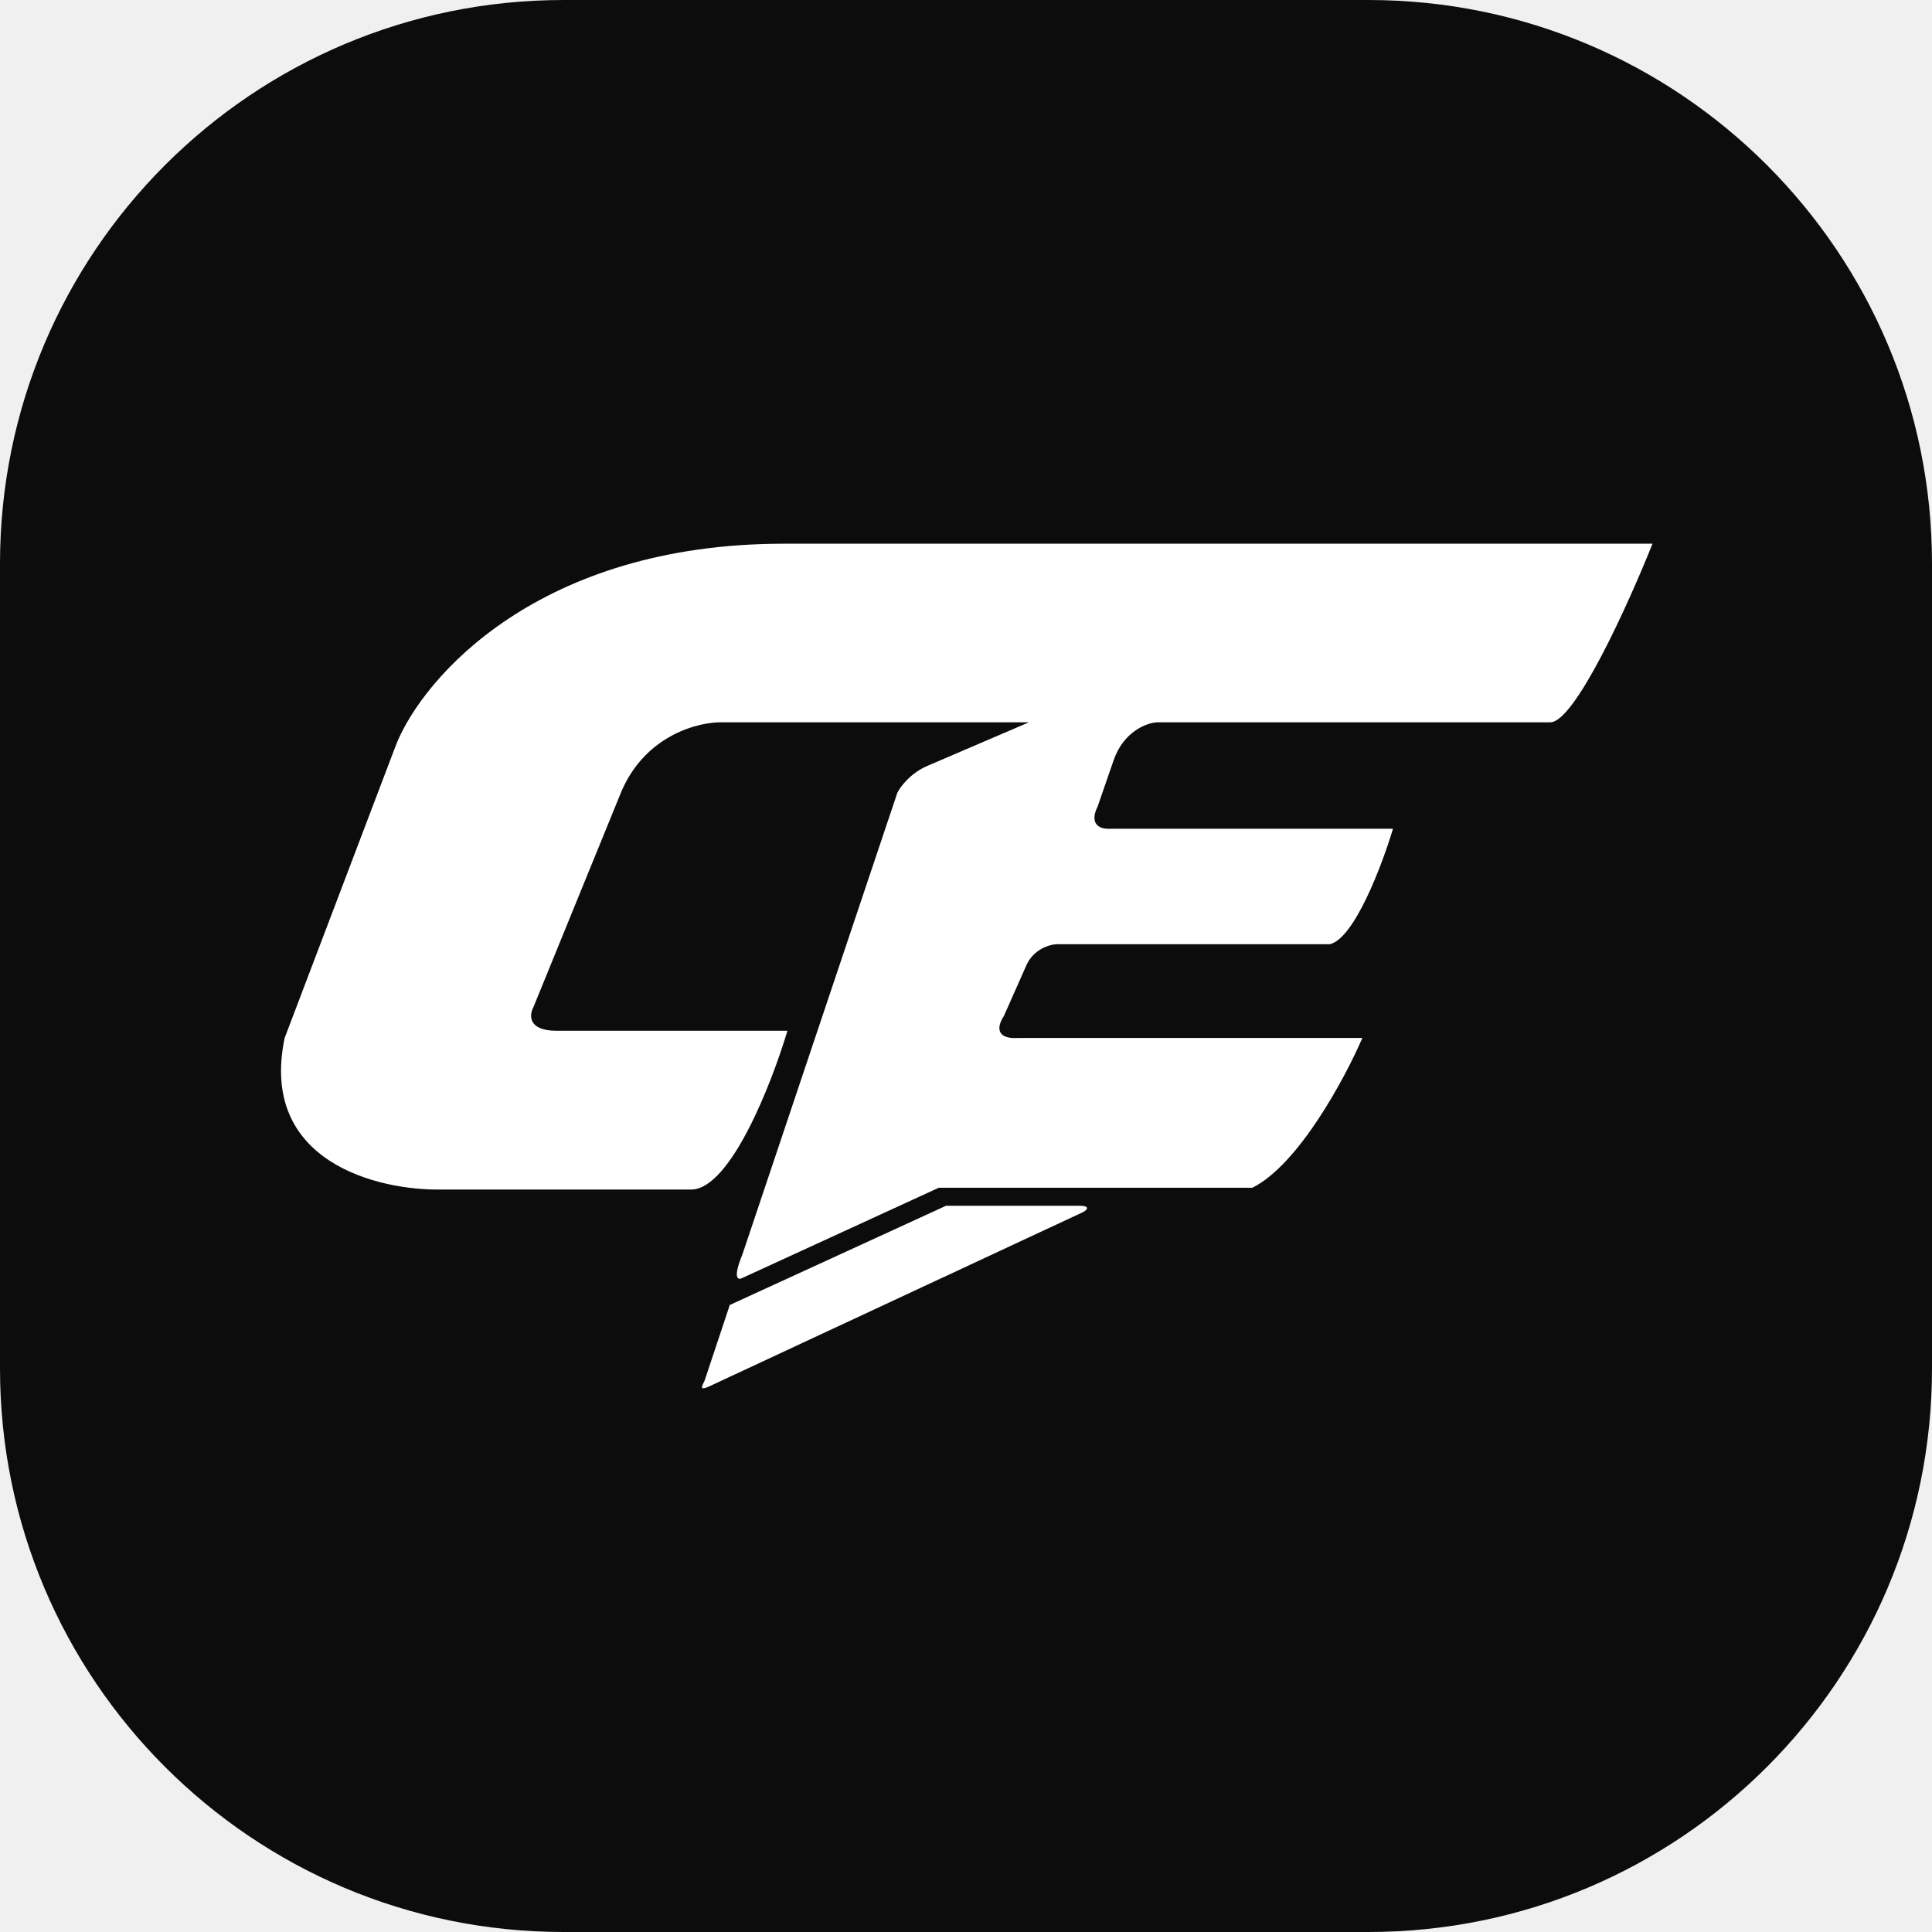
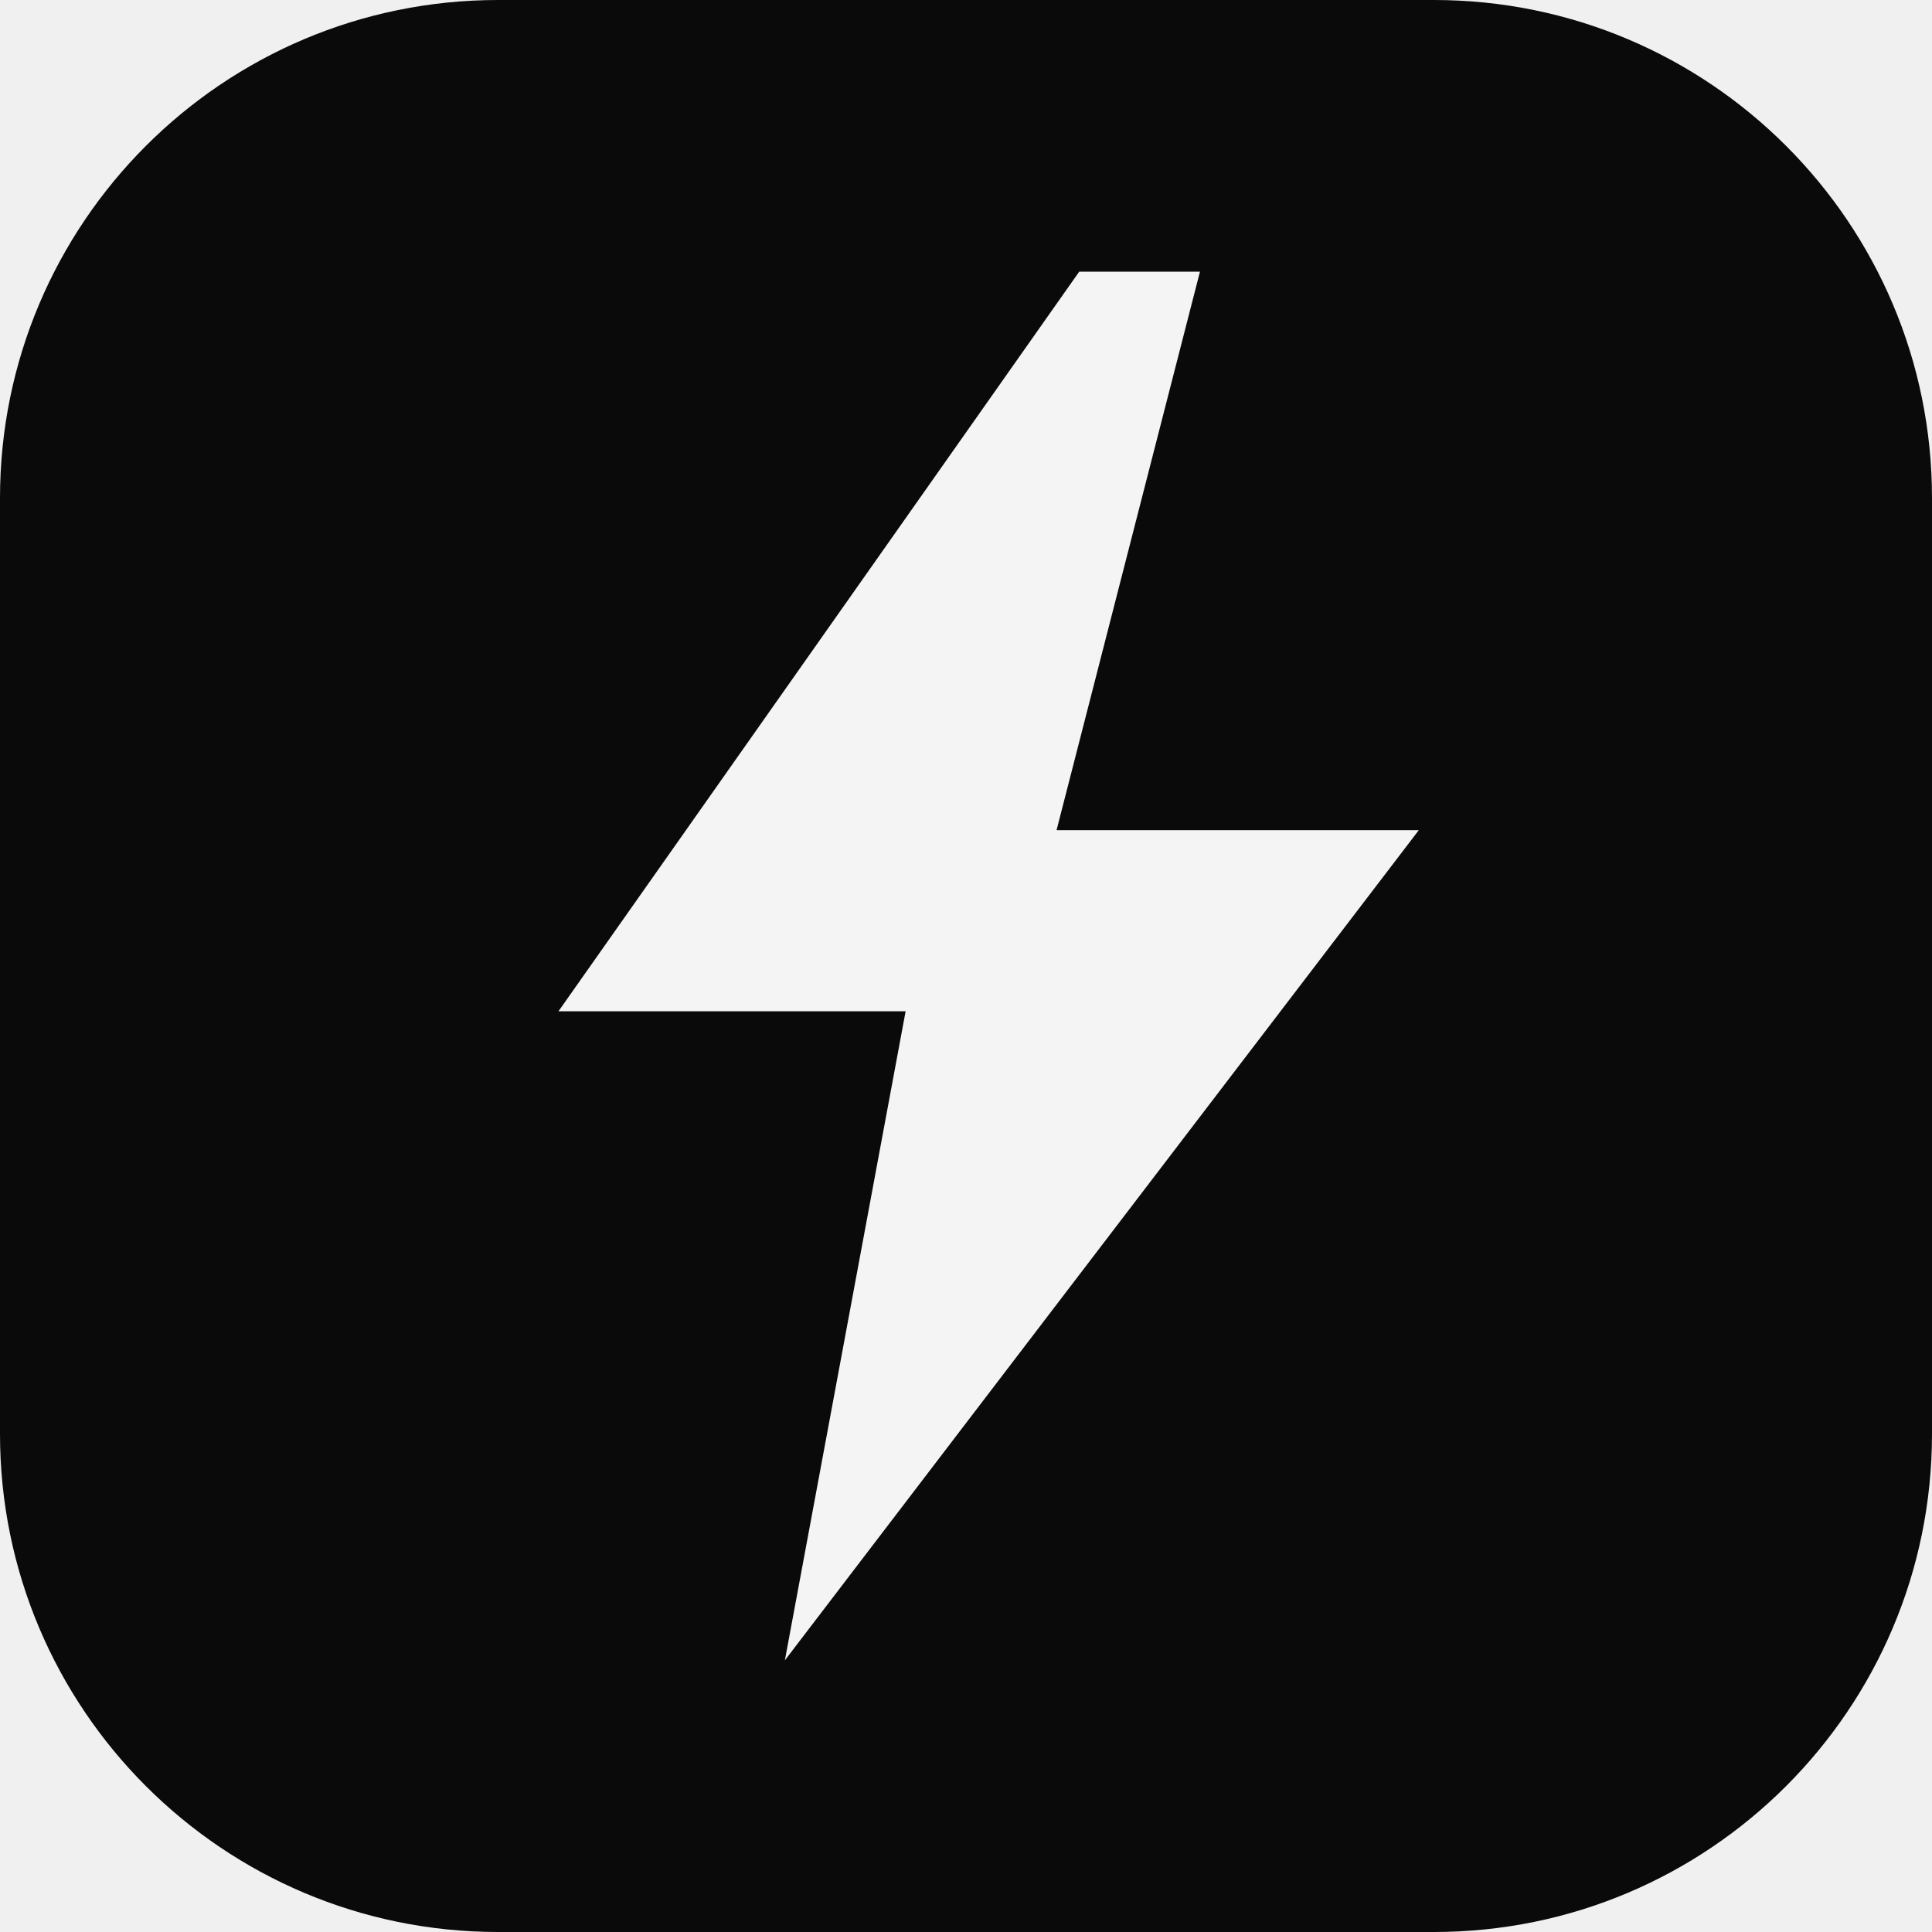
- <svg xmlns="http://www.w3.org/2000/svg" width="1265" height="1265" viewBox="0 0 1265 1265" fill="none">
-   <rect width="1265" height="1265" rx="369" fill="#0C0C0C" />
-   <path d="M515.582 674.916C505.355 709.169 478.53 777.913 453.042 778.858H289.035C247.735 779.646 169.383 760.905 186.375 679.64L259.535 487.11C277.235 443.406 352.756 356 513.237 356H1082C1066.27 395.372 1030.79 473.881 1014.74 472.936H757.498C750.811 473.329 735.786 478.842 729.178 497.74L718.558 528.451C715.805 533.569 713.838 543.57 727.998 542.625H912.079C904.999 566.248 886.827 614.44 870.779 618.219H692.598C687.484 618.219 676.078 621.291 671.358 633.575L657.198 665.466C653.658 670.585 650.59 680.585 666.638 679.64H892.019C880.612 706.02 850.247 762.558 820.038 777.677H614.702L486.097 836.736C483.343 838.311 479.489 837.444 486.097 821.381L587.577 519.001C589.544 515.064 596.309 506.008 607.637 501.284L673.718 472.936H473.116C457.776 472.542 423.084 480.968 407.036 517.82L349.216 659.56C346.462 664.679 345.676 674.916 364.556 674.916H515.582Z" fill="white" />
-   <path d="M477.837 854.453L461.316 904.062L461.302 904.092C458.951 908.797 457.781 911.139 467.216 906.425L707.923 794.214C711.07 793.032 715.239 789.489 706.743 789.489H619.422L477.837 854.453Z" fill="white" />
+ <svg xmlns="http://www.w3.org/2000/svg" width="512" height="512" viewBox="0 0 512 512" fill="none">
+   <rect width="512" height="512" rx="132" fill="#0A0A0A" />
+   <path d="M286 72L148 268h92l-32 172 168-220h-96l38-148z" fill="#F4F4F5" />
</svg>
